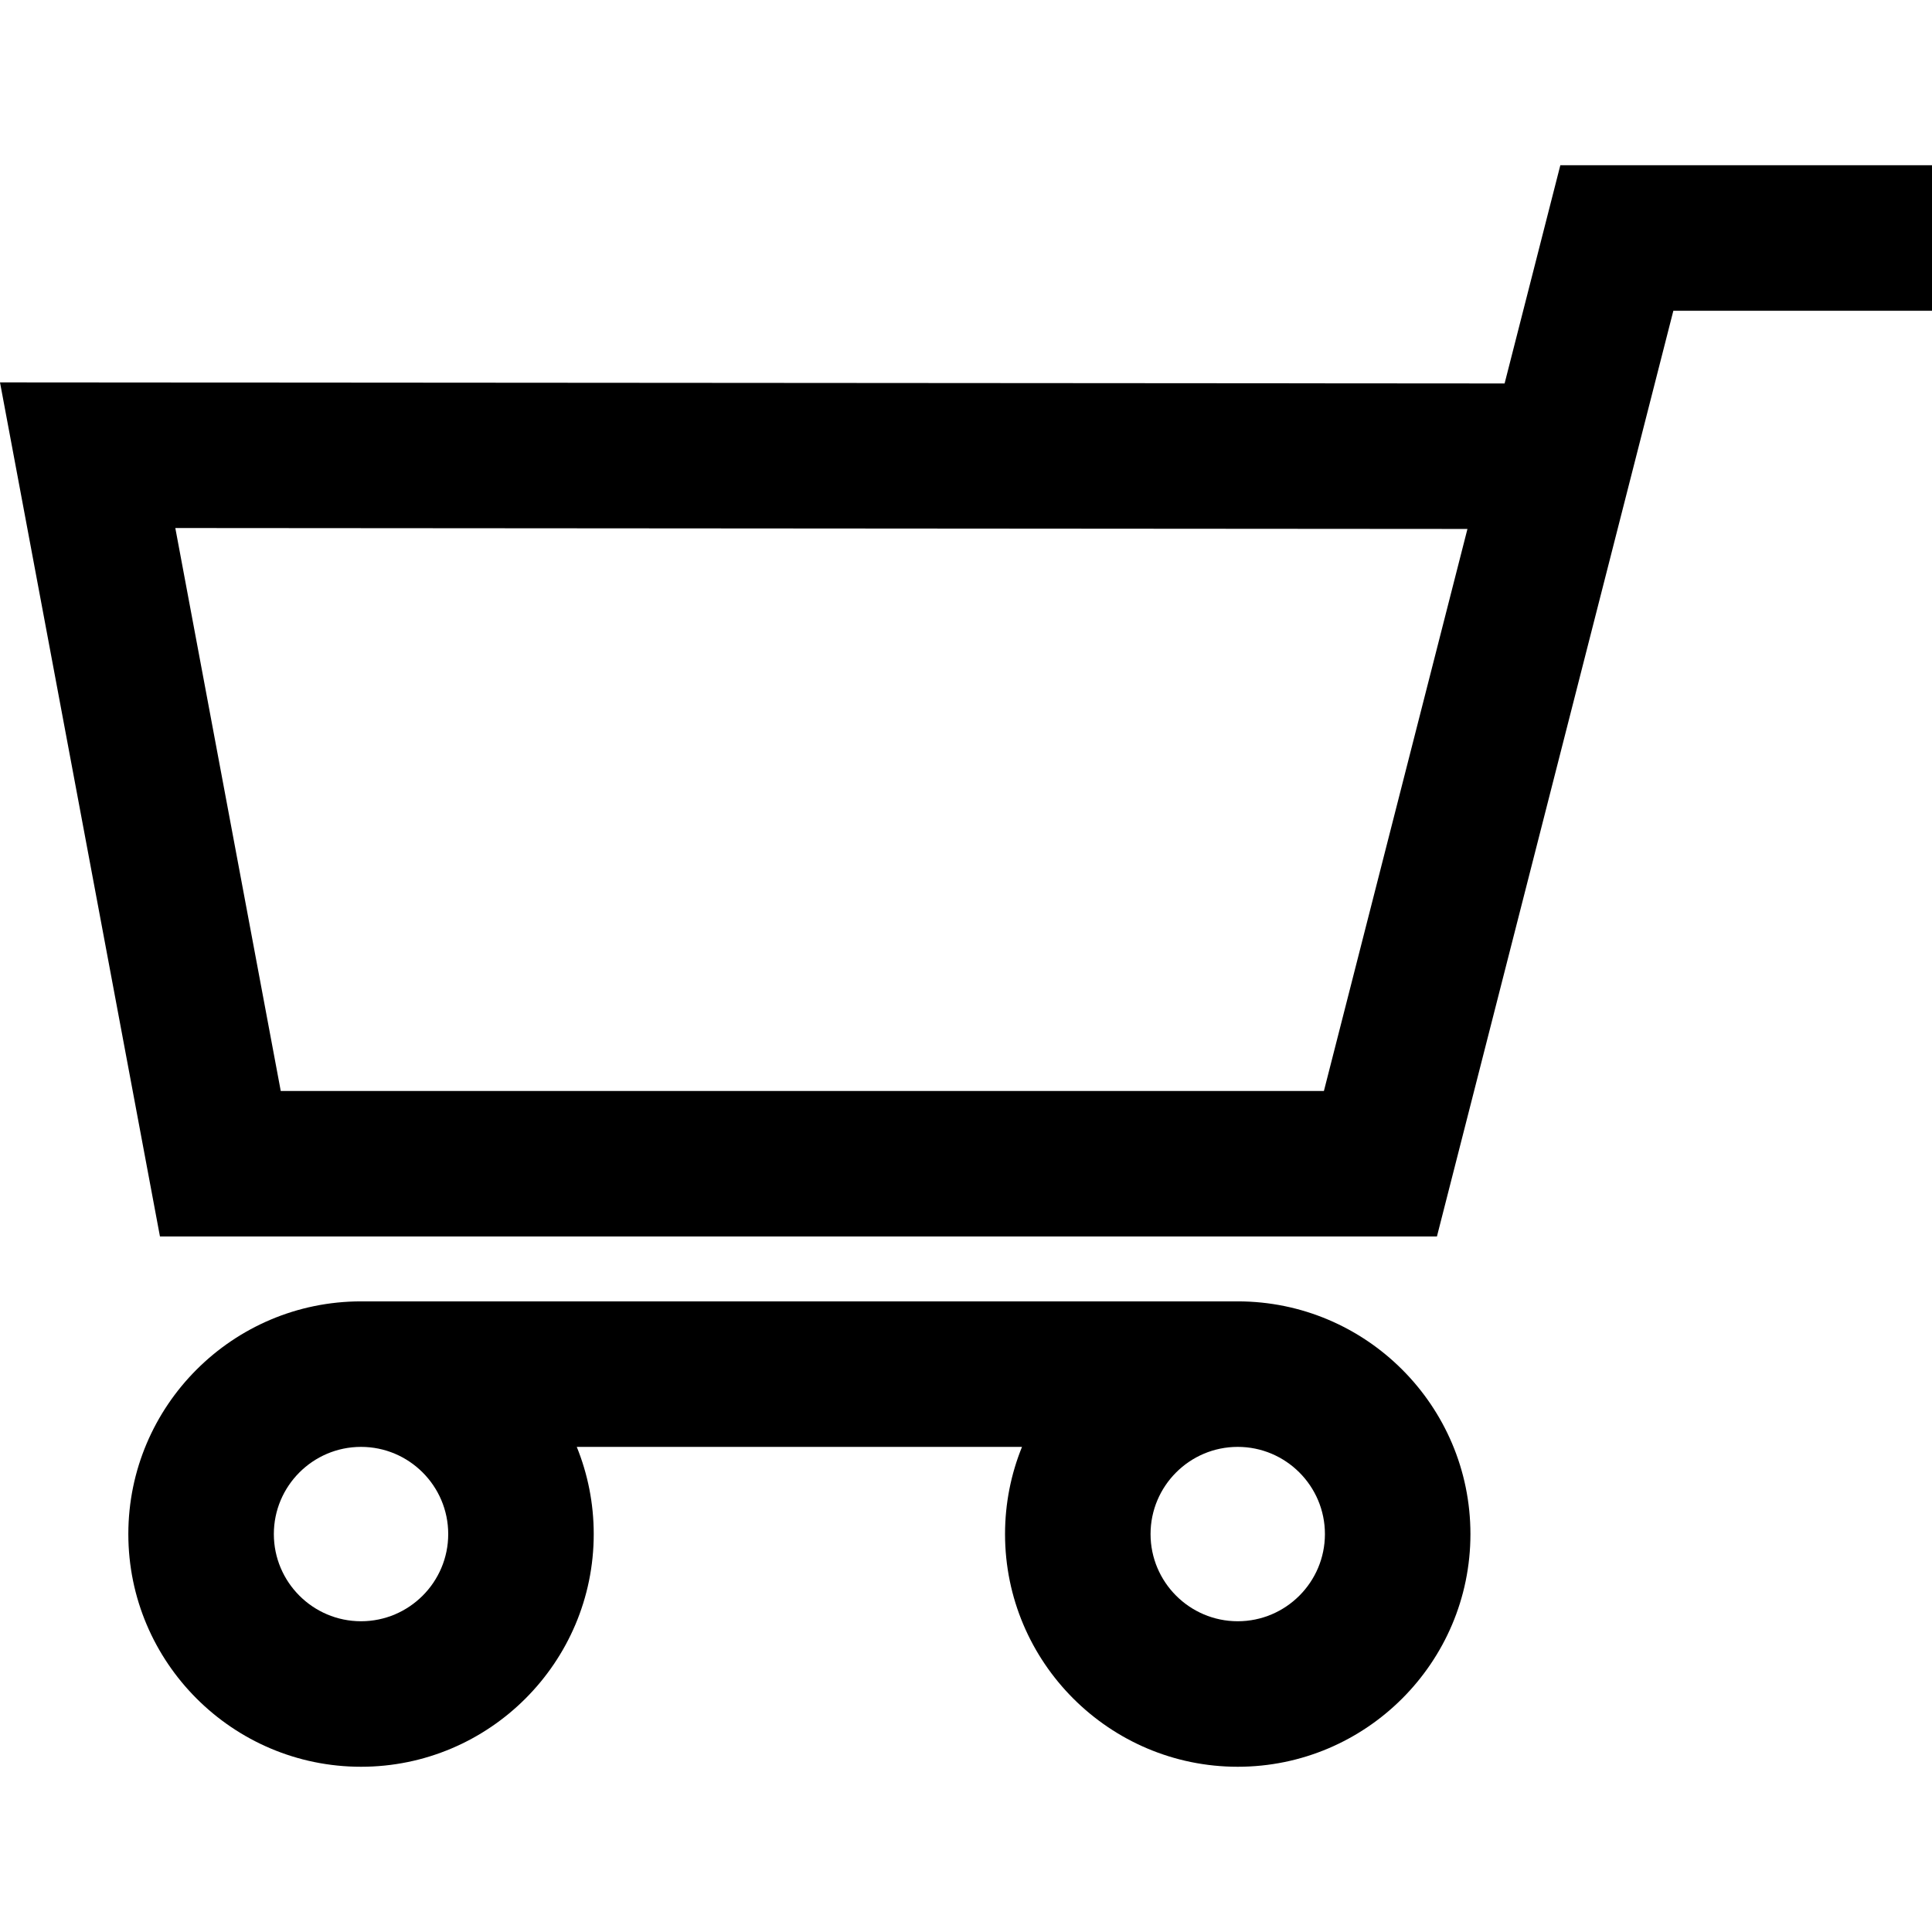
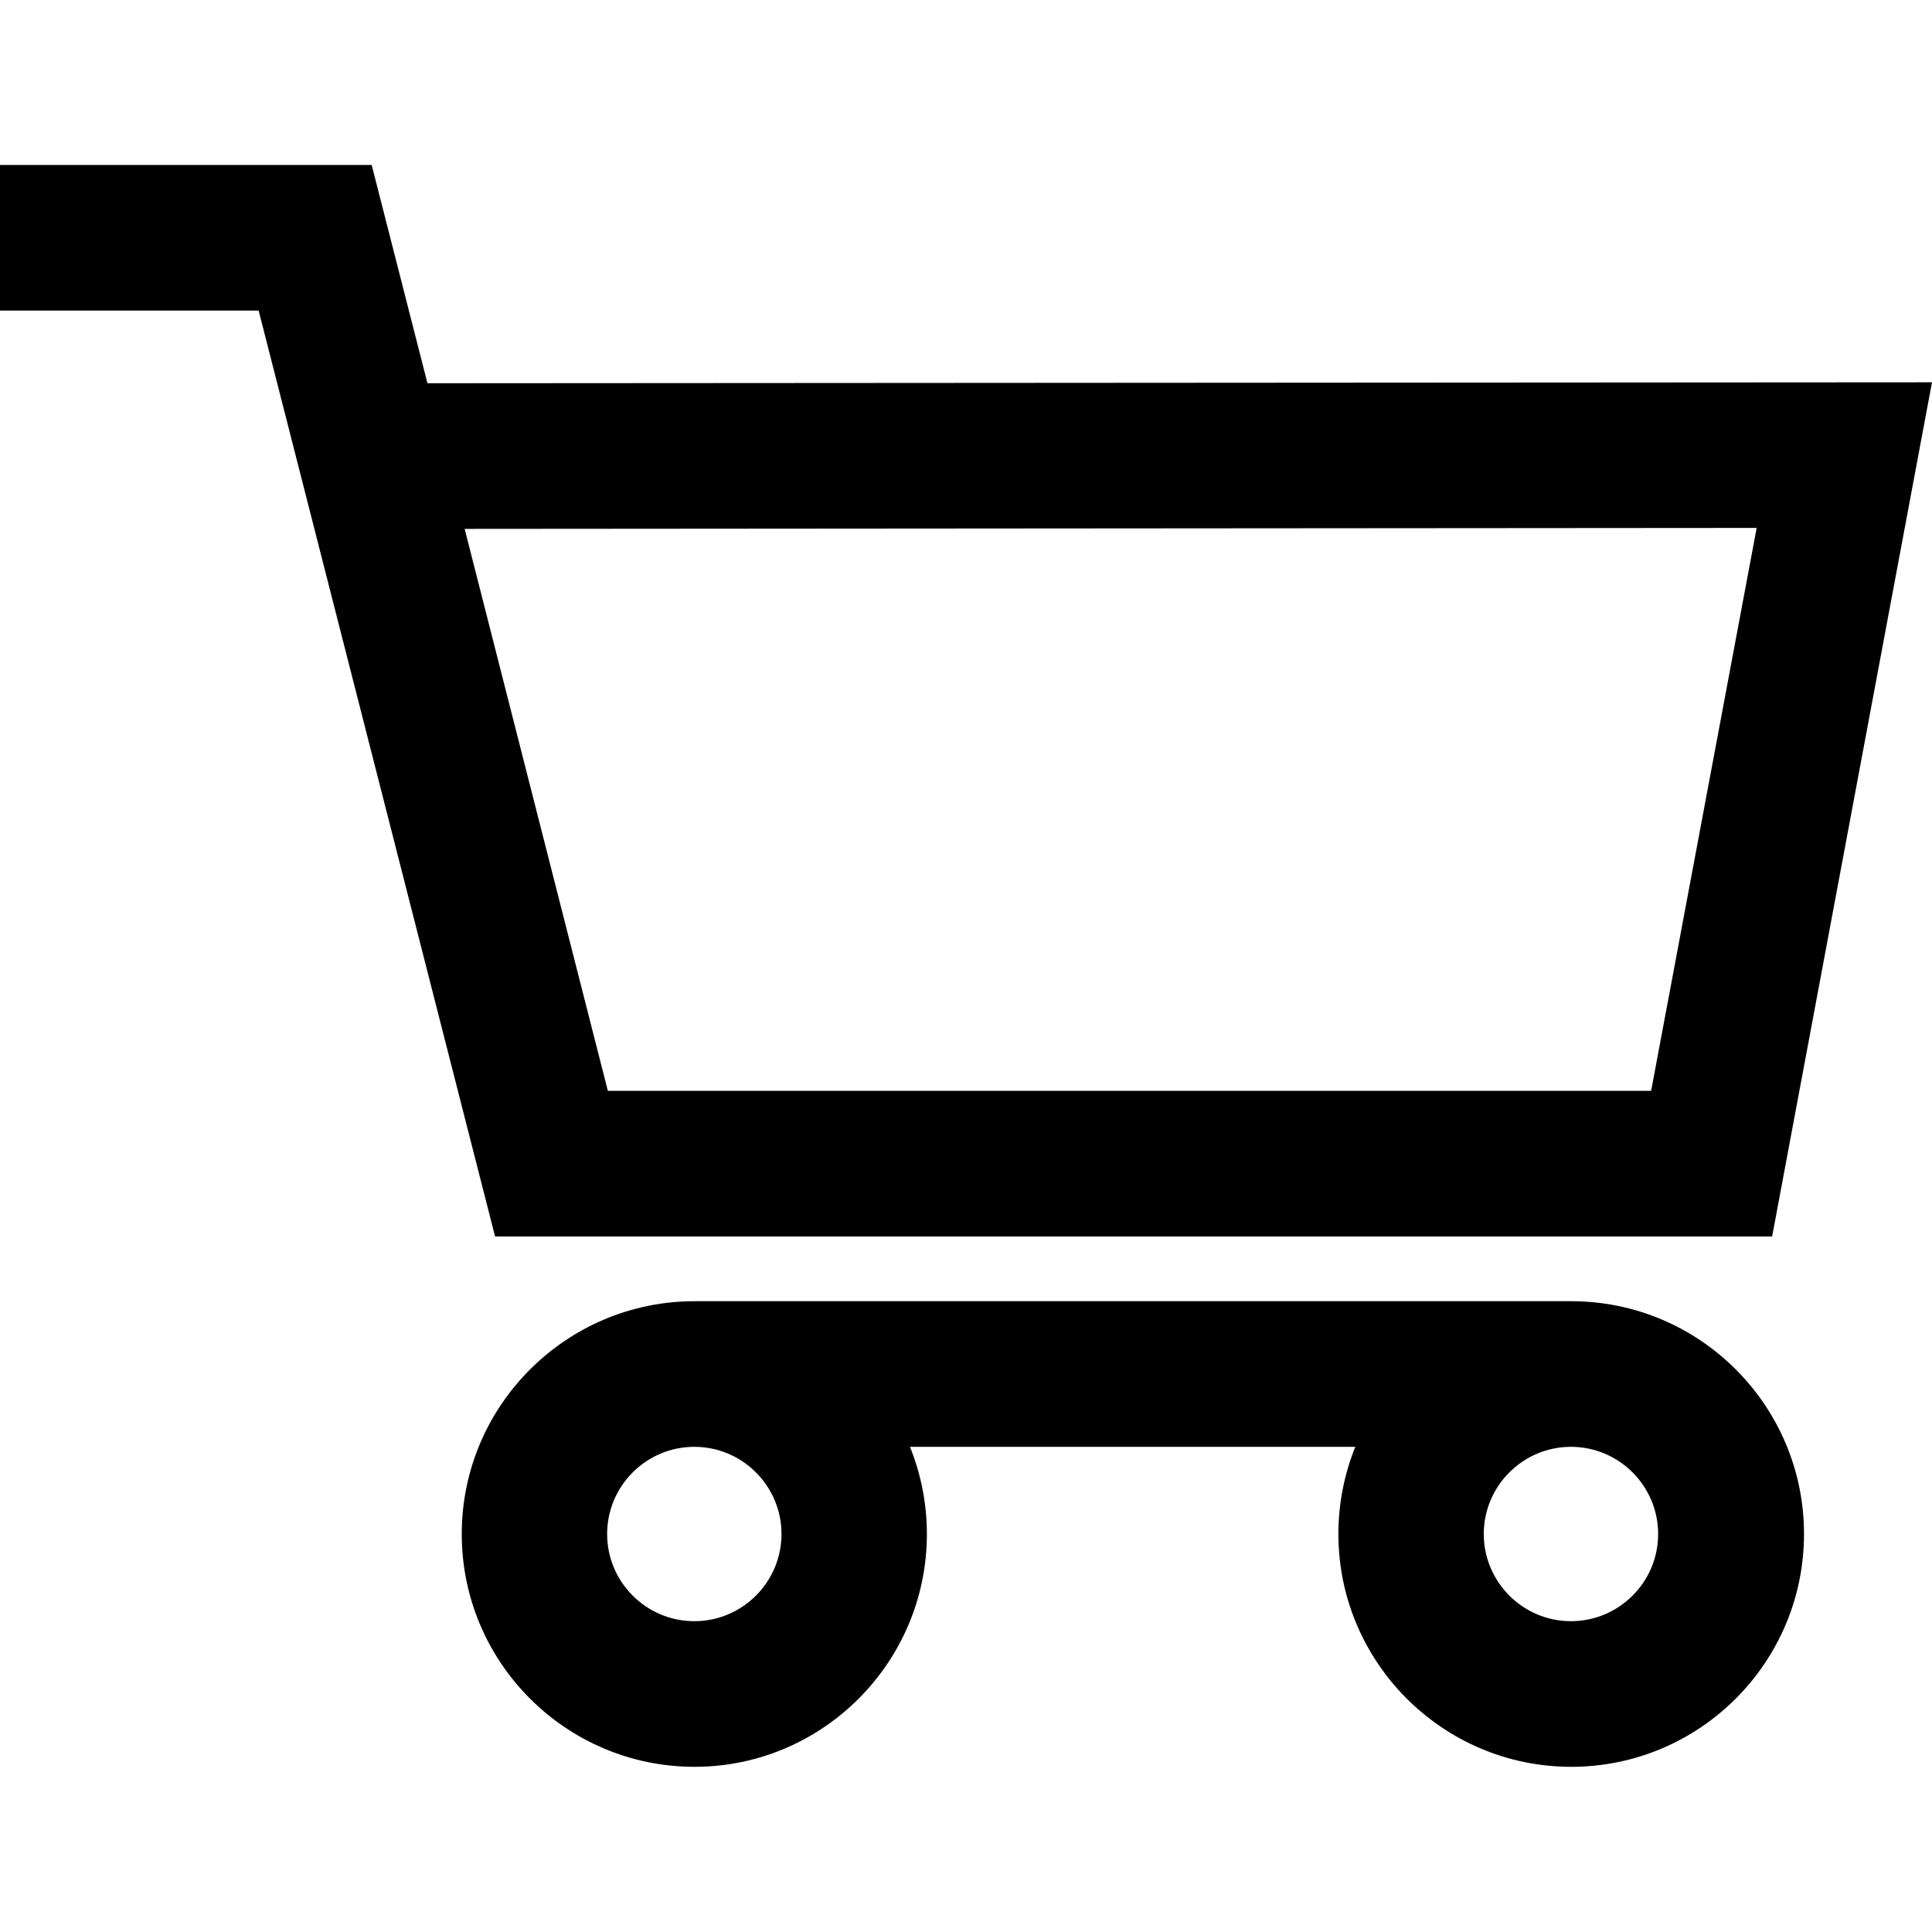
- <svg xmlns="http://www.w3.org/2000/svg" fill="#000000" version="1.1" id="Capa_1" width="800px" height="800px" viewBox="0 0 902.86 902.86" xml:space="preserve">
+ <svg xmlns="http://www.w3.org/2000/svg" version="1.1" id="Capa_1" x="0px" y="0px" viewBox="0 0 800 800" style="enable-background:new 0 0 800 800;" xml:space="preserve">
  <g>
    <g>
-       <path d="M671.504,577.829l110.485-432.609H902.86v-68H729.174L703.128,179.2L0,178.697l74.753,399.129h596.751V577.829z     M685.766,247.188l-67.077,262.64H131.199L81.928,246.756L685.766,247.188z" />
-       <path d="M578.418,825.641c59.961,0,108.743-48.783,108.743-108.744s-48.782-108.742-108.743-108.742H168.717    c-59.961,0-108.744,48.781-108.744,108.742s48.782,108.744,108.744,108.744c59.962,0,108.743-48.783,108.743-108.744    c0-14.4-2.821-28.152-7.927-40.742h208.069c-5.107,12.59-7.928,26.342-7.928,40.742    C469.675,776.858,518.457,825.641,578.418,825.641z M209.46,716.897c0,22.467-18.277,40.744-40.743,40.744    c-22.466,0-40.744-18.277-40.744-40.744c0-22.465,18.277-40.742,40.744-40.742C191.183,676.155,209.46,694.432,209.46,716.897z     M619.162,716.897c0,22.467-18.277,40.744-40.743,40.744s-40.743-18.277-40.743-40.744c0-22.465,18.277-40.742,40.743-40.742    S619.162,694.432,619.162,716.897z" />
+       <path d="M205,512L205,512l528.8,0L800,158.3l-623,0.4l-23.1-90.4H0l0,60.3h107.1L205,512L205,512z M727.4,218.6l-43.7,233.1h-432    L192.4,219L727.4,218.6z" />
+       <path d="M383.8,635.2c0-12.8-2.5-24.9-7-36.1h184.4c-4.5,11.2-7,23.3-7,36.1c0,53.1,43.2,96.4,96.4,96.4s96.4-43.2,96.4-96.4    s-43.2-96.4-96.4-96.4h-363c-53.1,0-96.4,43.2-96.4,96.4s43.2,96.4,96.4,96.4C340.6,731.6,383.8,688.4,383.8,635.2z M650.5,599.1    c19.9,0,36.1,16.2,36.1,36.1c0,19.9-16.2,36.1-36.1,36.1s-36.1-16.2-36.1-36.1C614.4,615.3,630.6,599.1,650.5,599.1z M287.5,599.1    c19.9,0,36.1,16.2,36.1,36.1c0,19.9-16.2,36.1-36.1,36.1s-36.1-16.2-36.1-36.1C251.4,615.3,267.6,599.1,287.5,599.1z" />
    </g>
  </g>
</svg>
